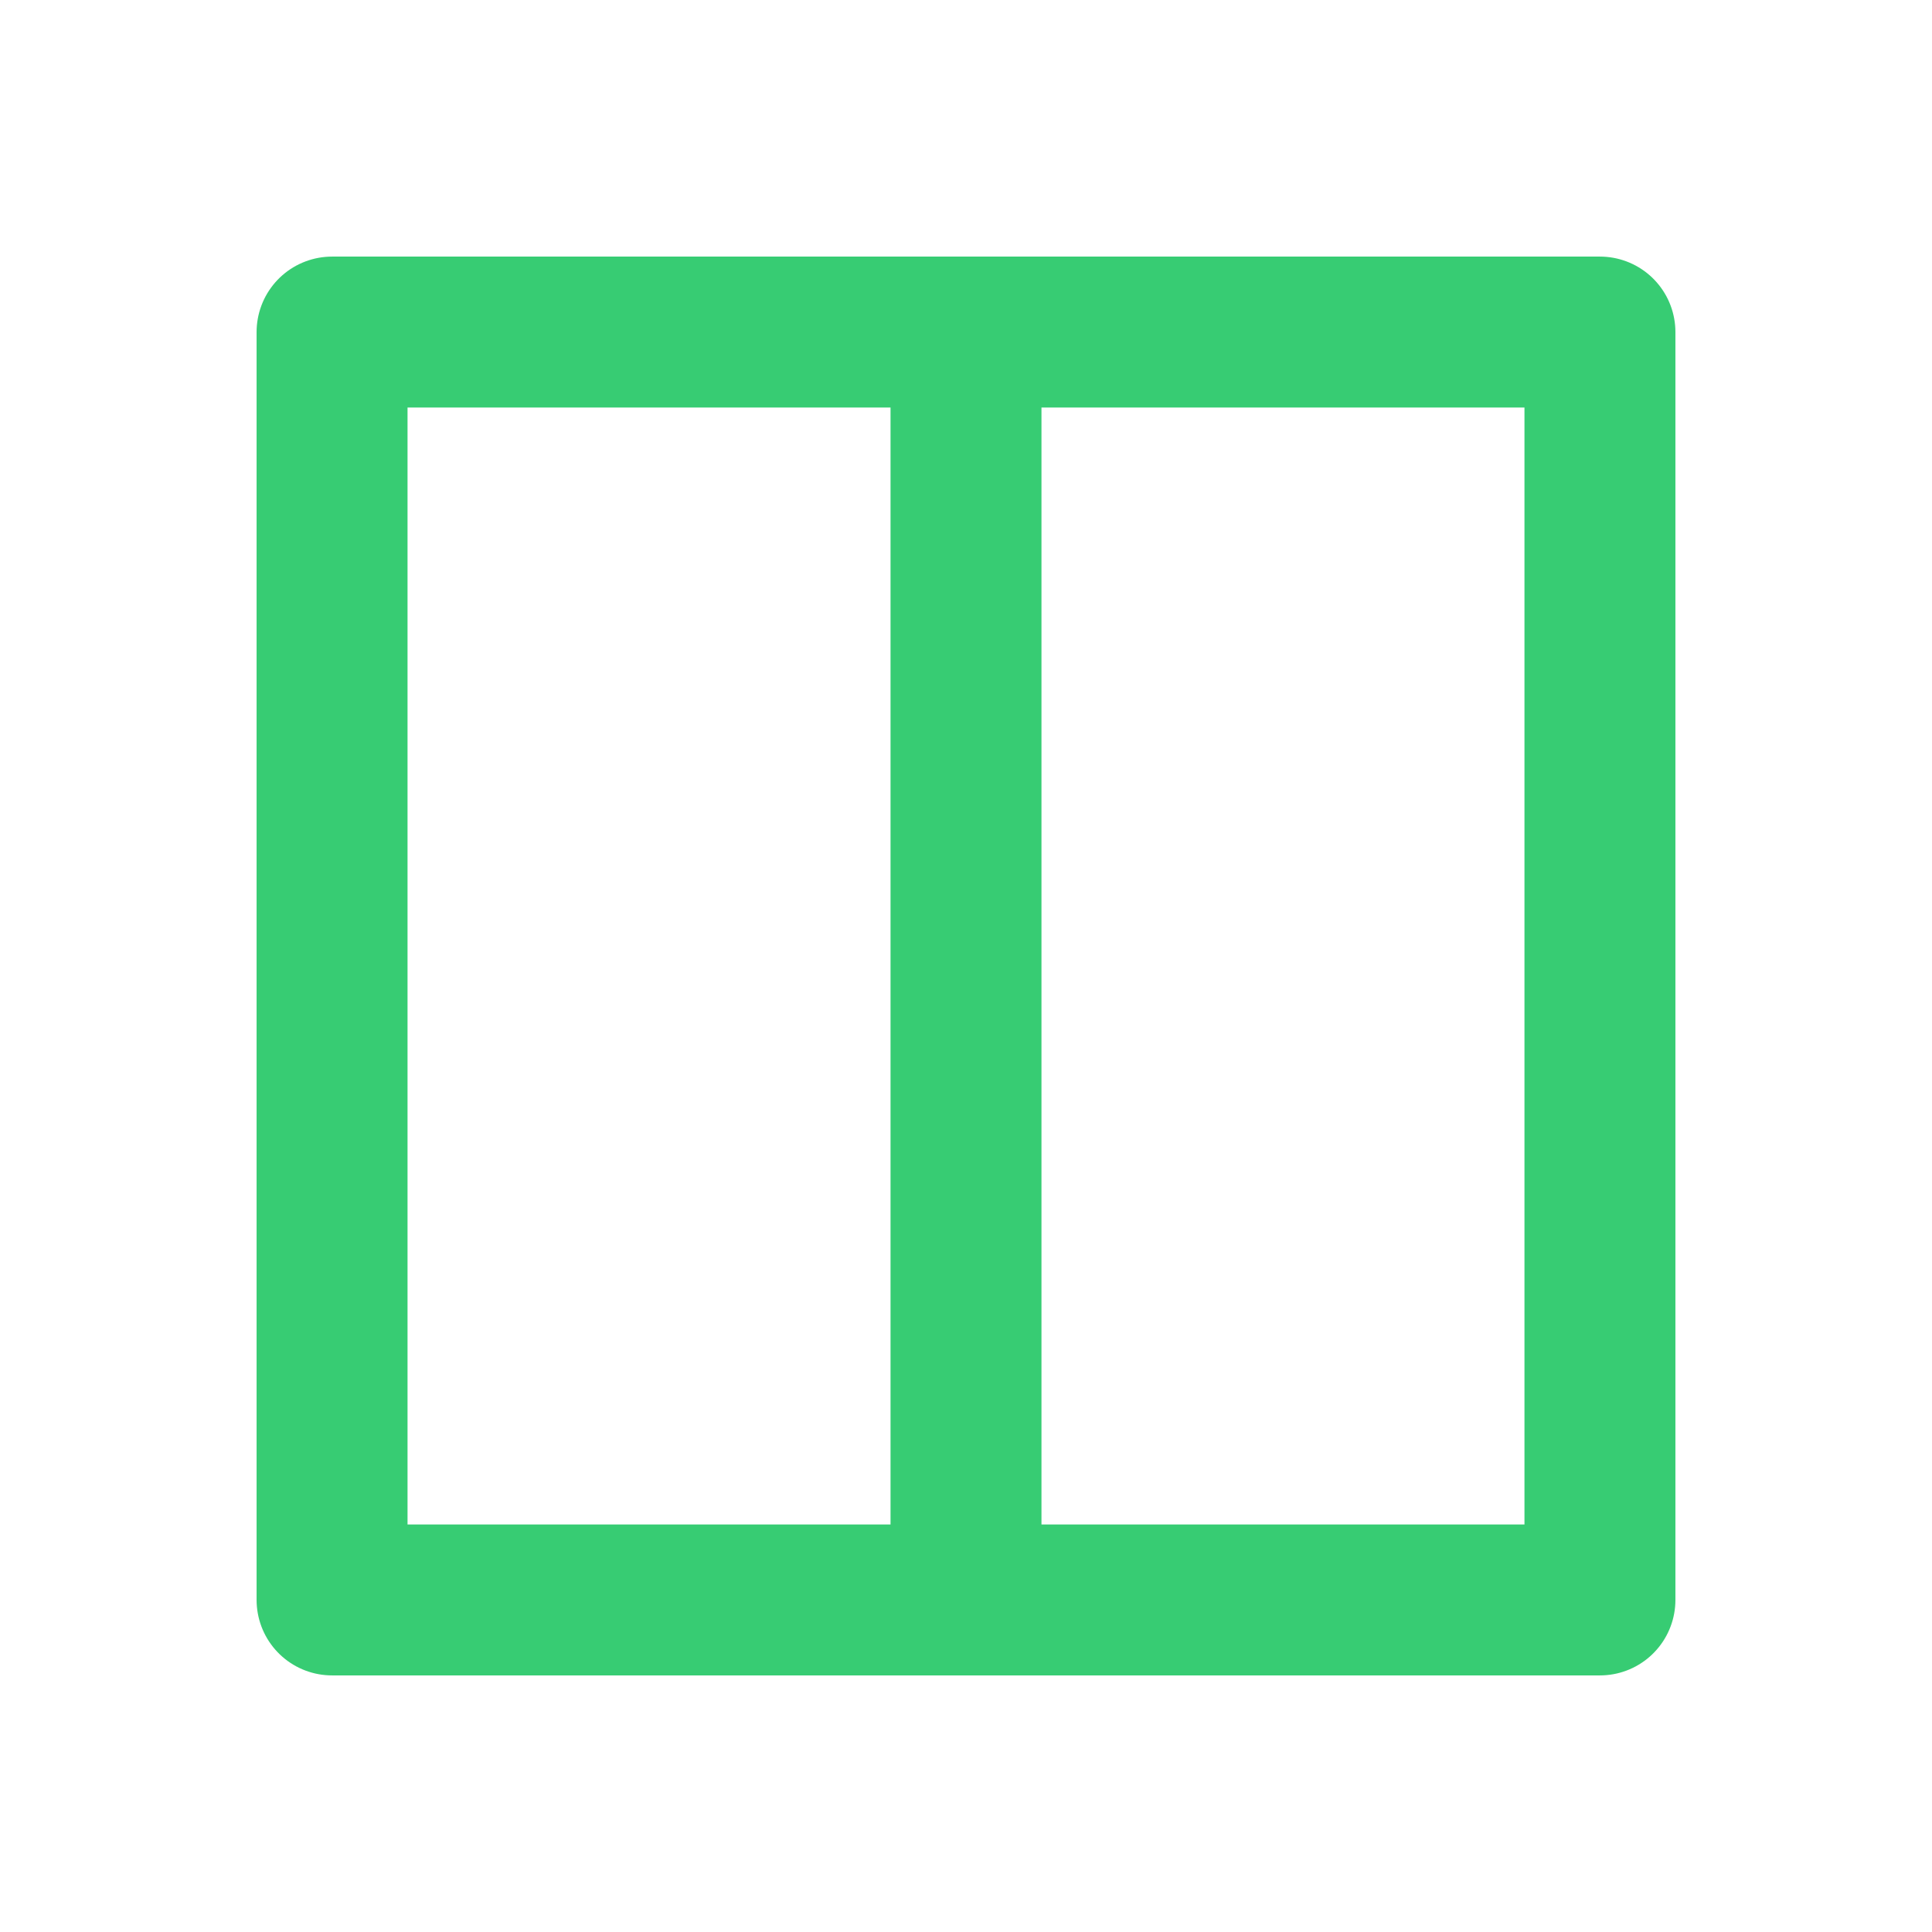
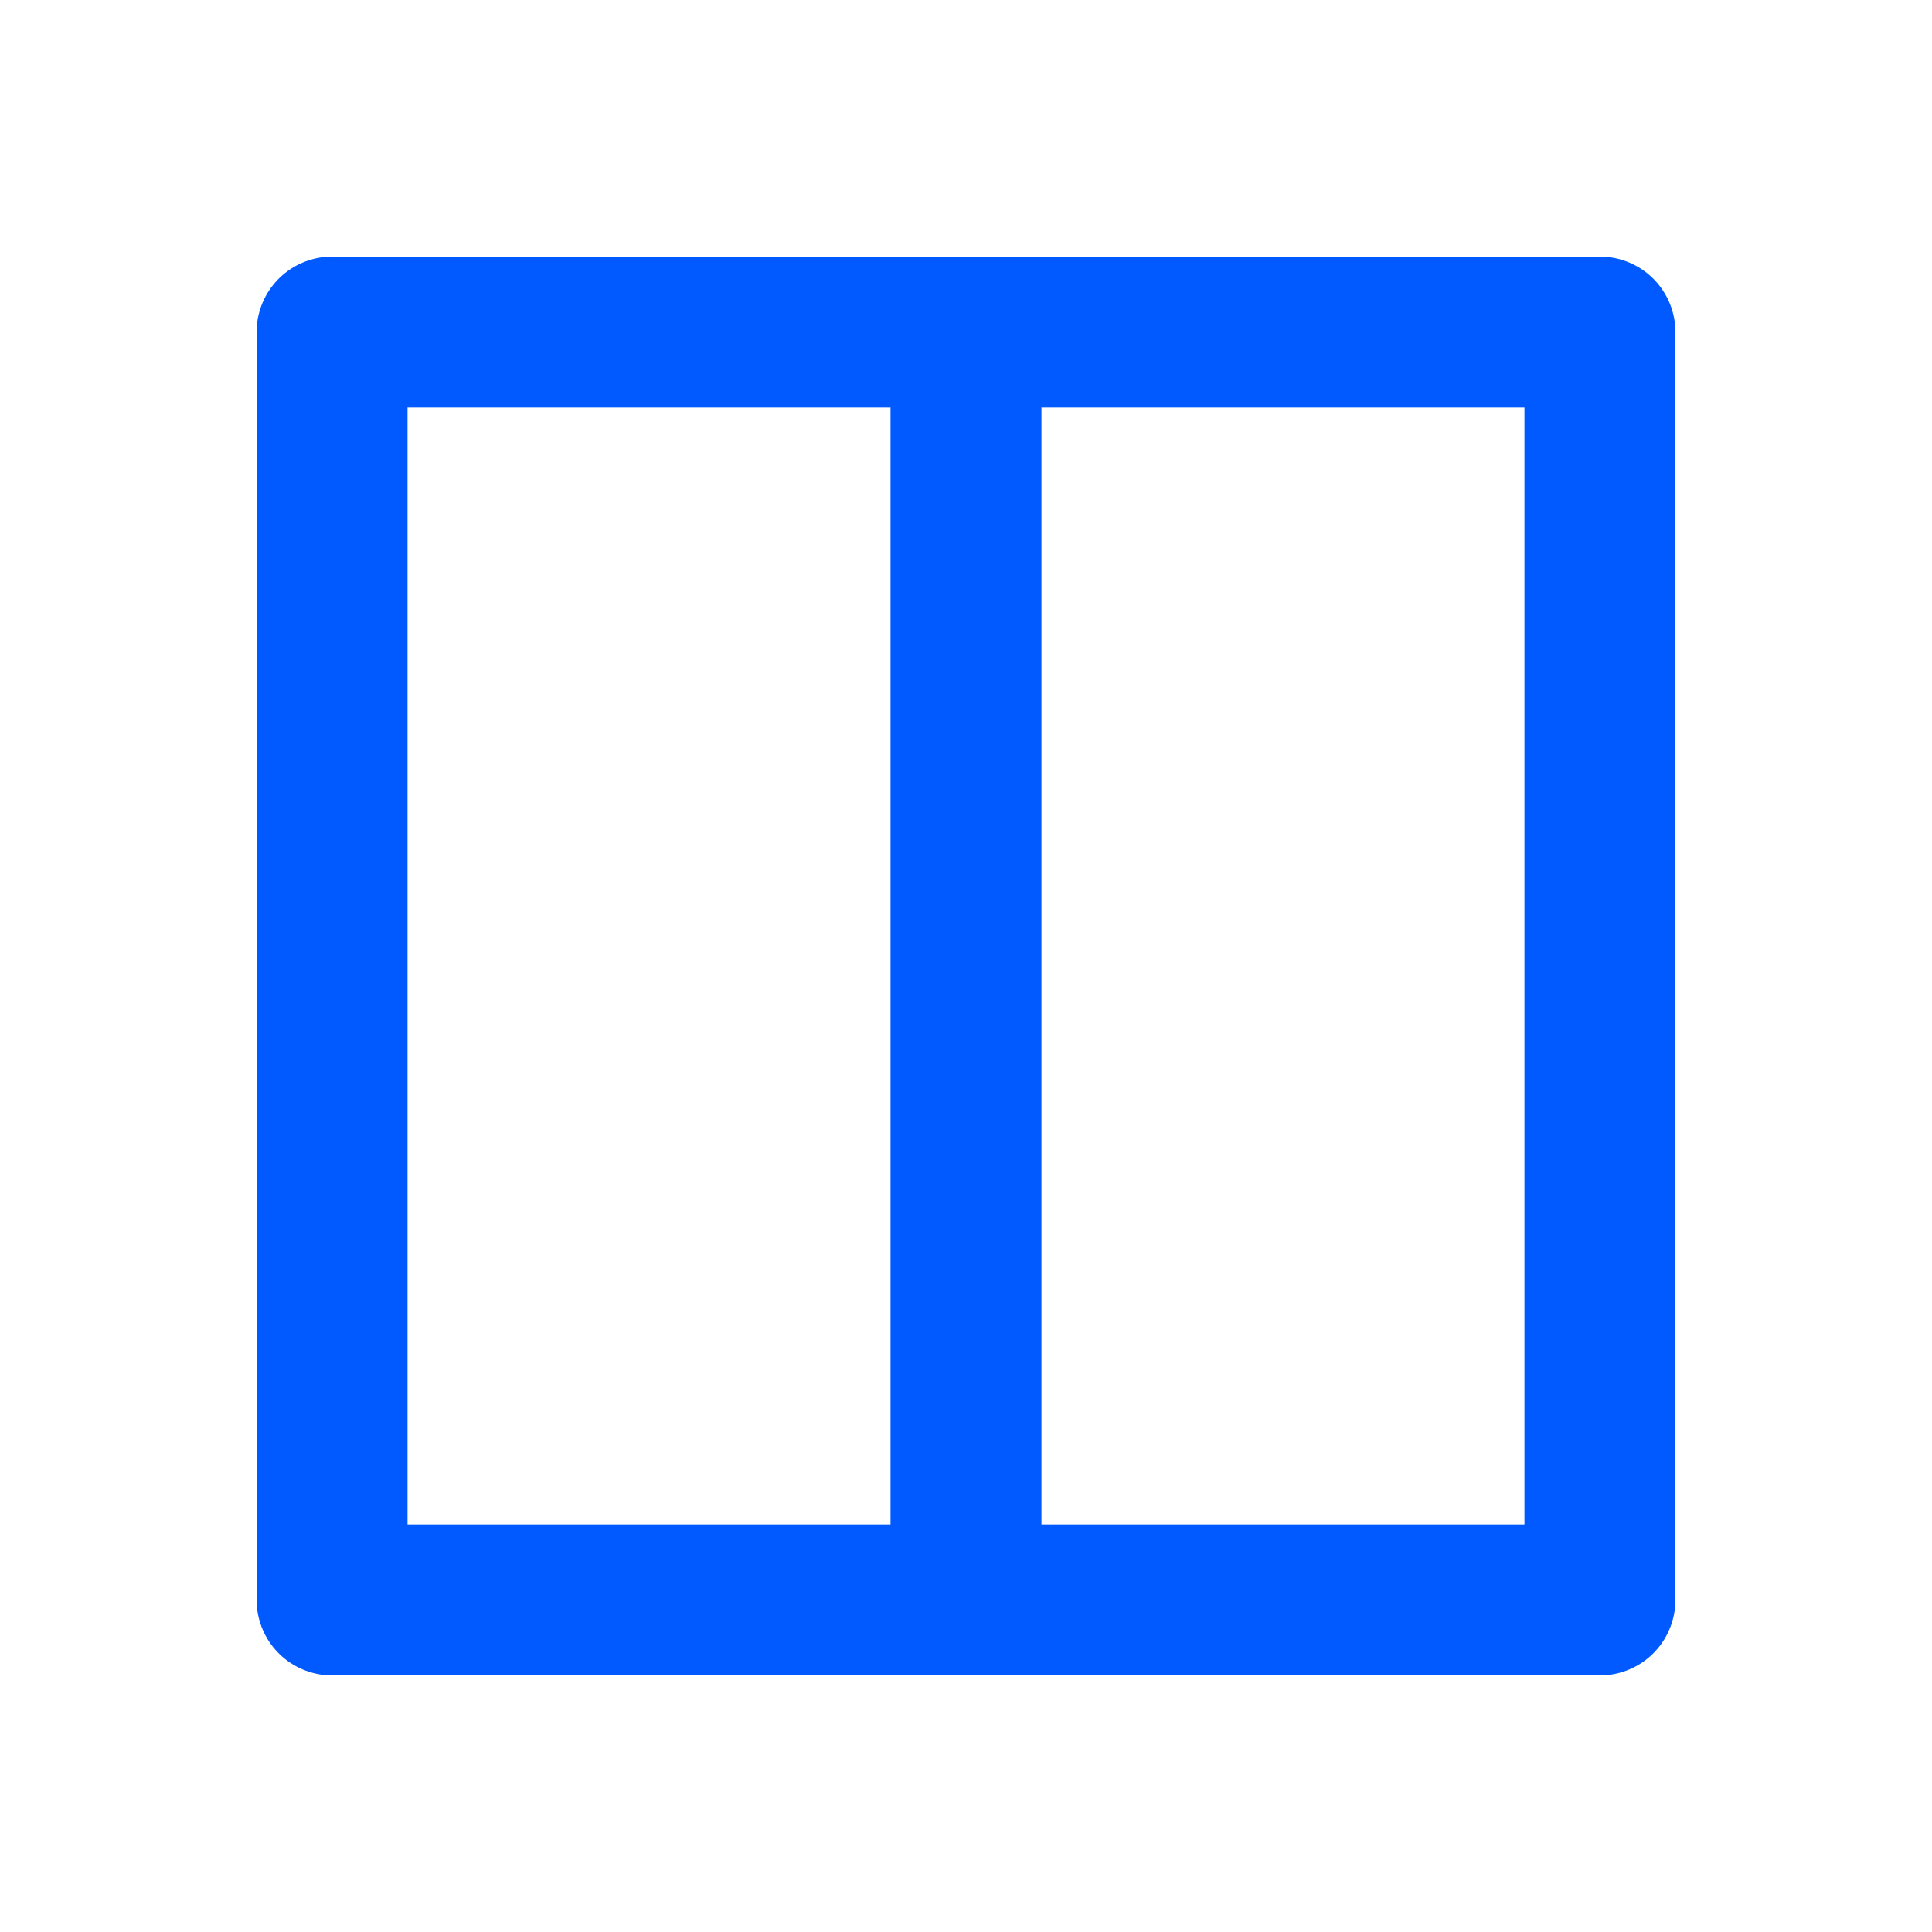
<svg xmlns="http://www.w3.org/2000/svg" enable-background="new 0 0 64 64" id="Layer_1" version="1.1" viewBox="0 0 64 64" xml:space="preserve">
-   <rect fill="none" height="42" stroke="#37CC73" stroke-linecap="round" stroke-linejoin="round" stroke-miterlimit="10" stroke-width="5" width="42" x="11" y="11" />
-   <line fill="none" stroke="#37CC73" stroke-linecap="round" stroke-linejoin="round" stroke-miterlimit="10" stroke-width="5" x1="32" x2="32" y1="11" y2="53" />
+   <rect fill="none" height="42" stroke="#005AFF" stroke-linecap="round" stroke-linejoin="round" stroke-miterlimit="10" stroke-width="5" width="42" x="11" y="11" />
+   <line fill="none" stroke="#005AFF" stroke-linecap="round" stroke-linejoin="round" stroke-miterlimit="10" stroke-width="5" x1="32" x2="32" y1="11" y2="53" />
</svg>
